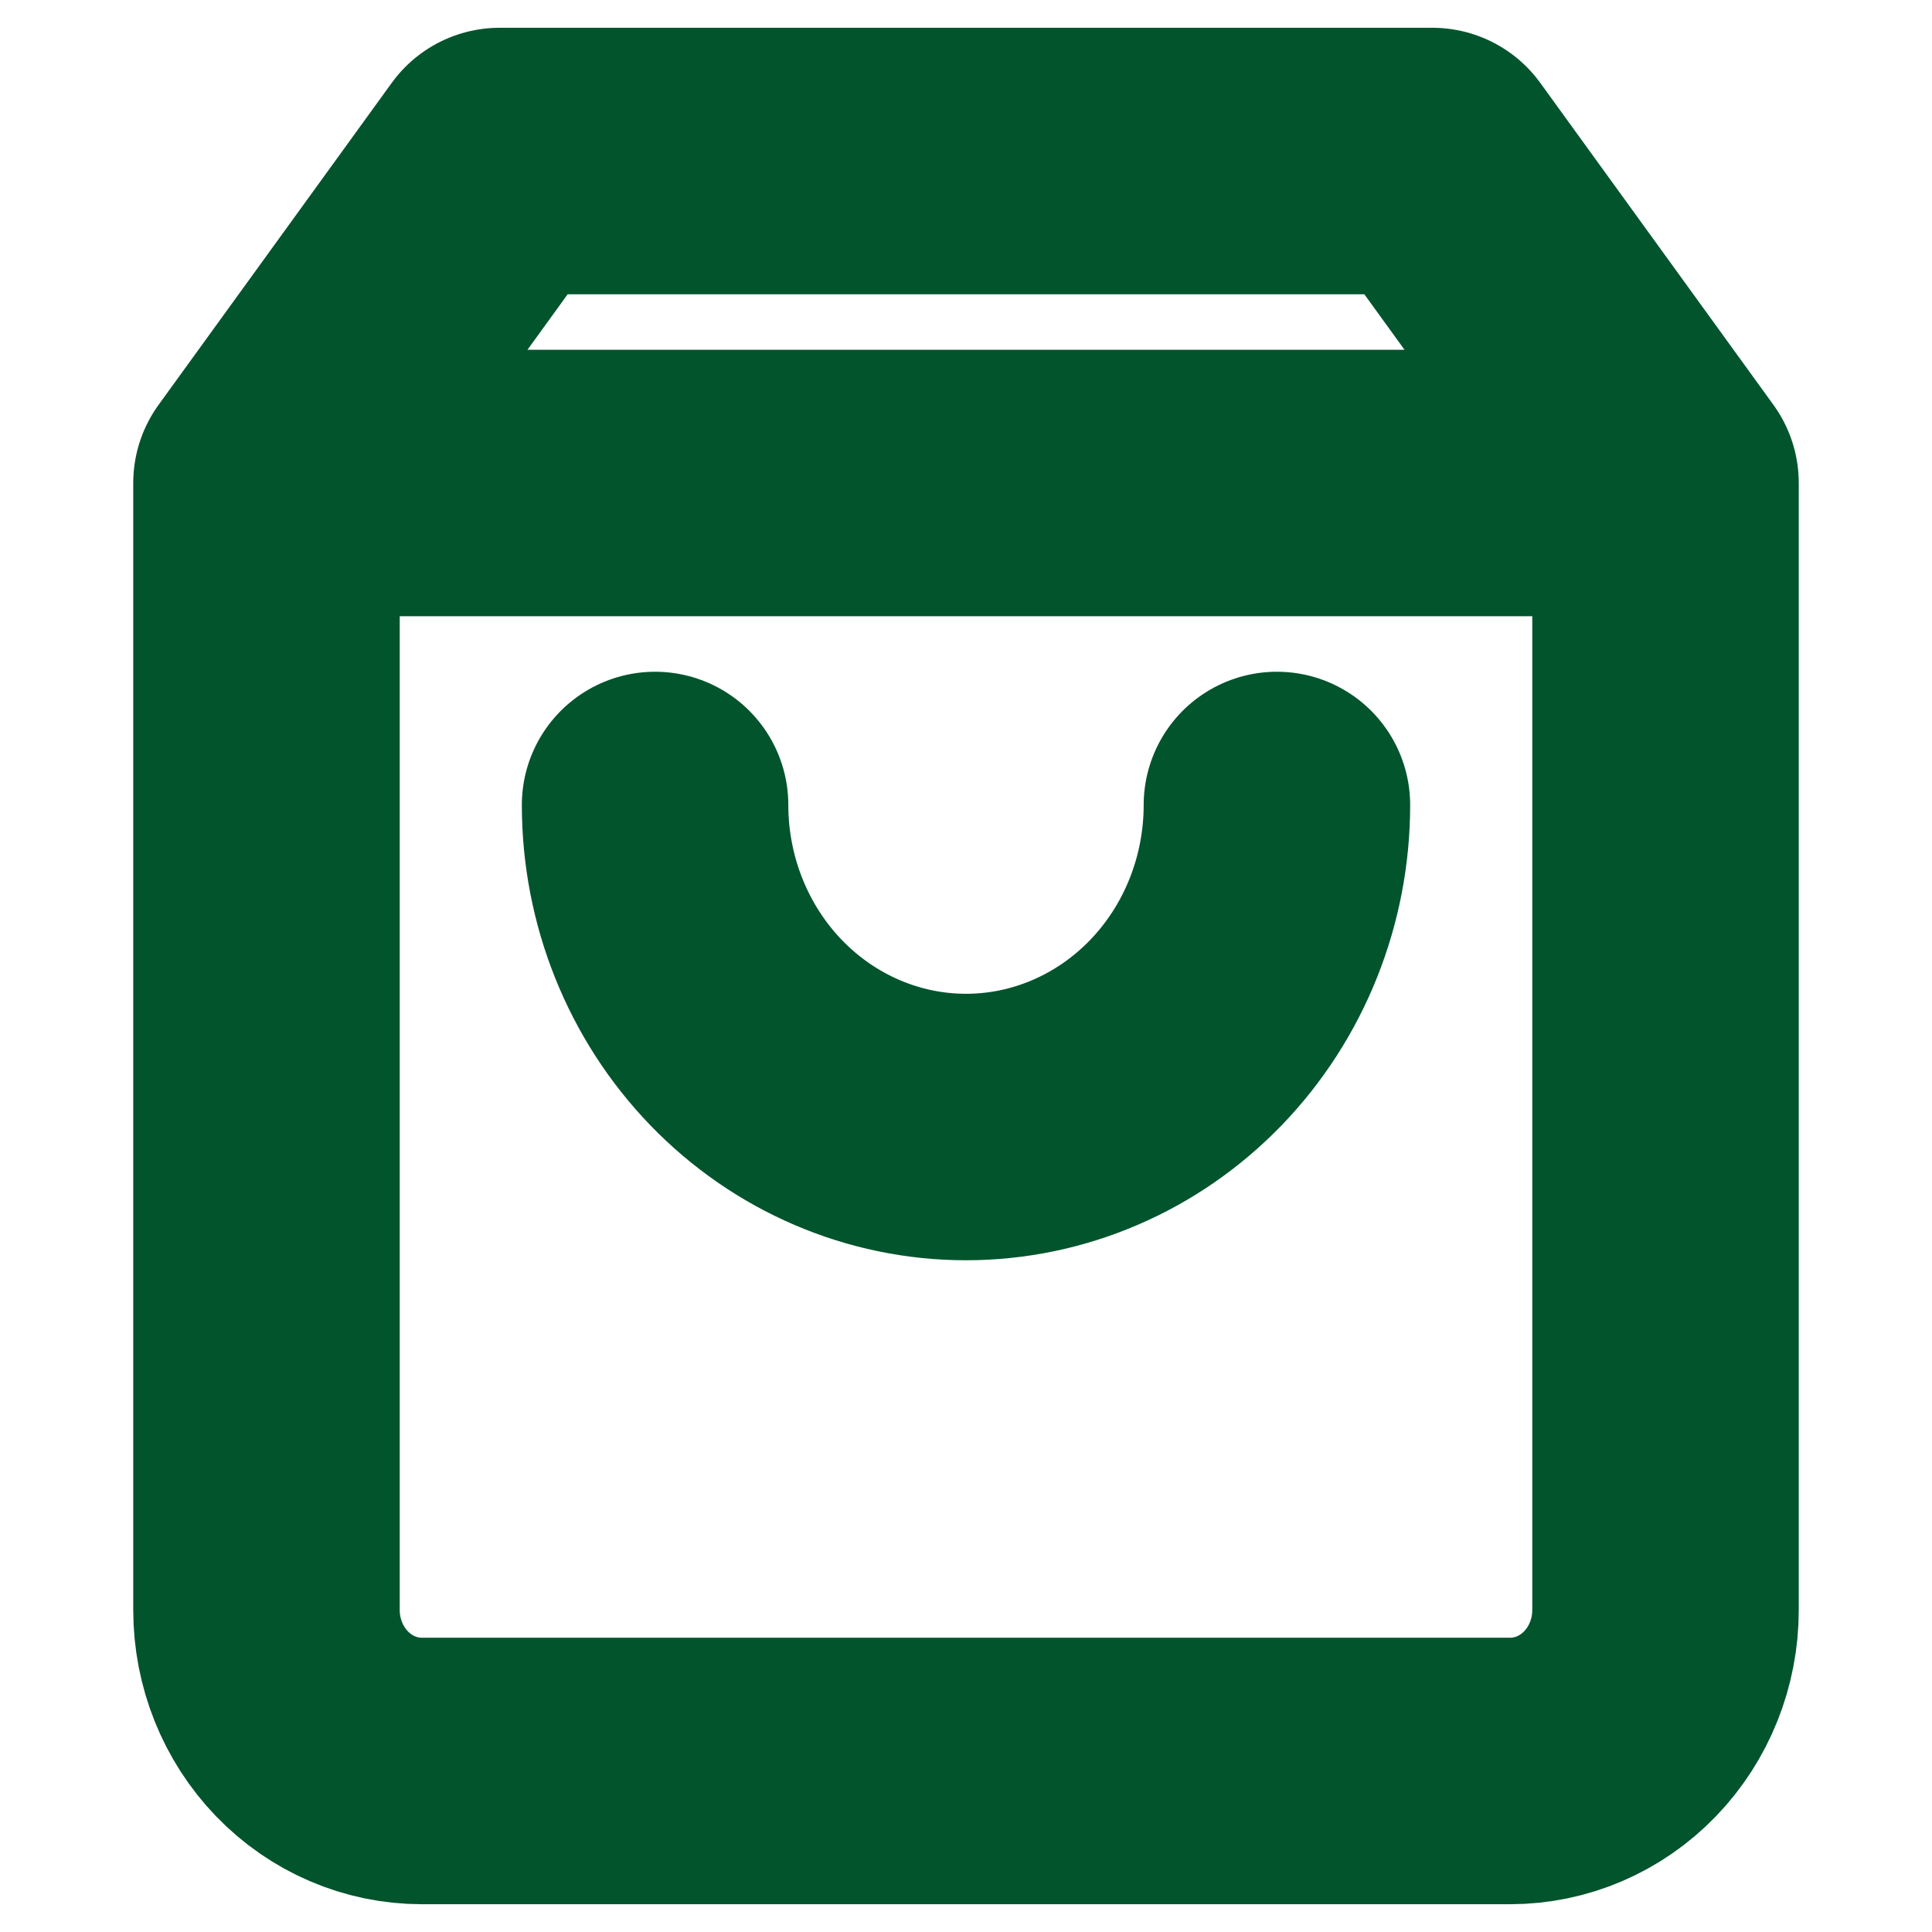
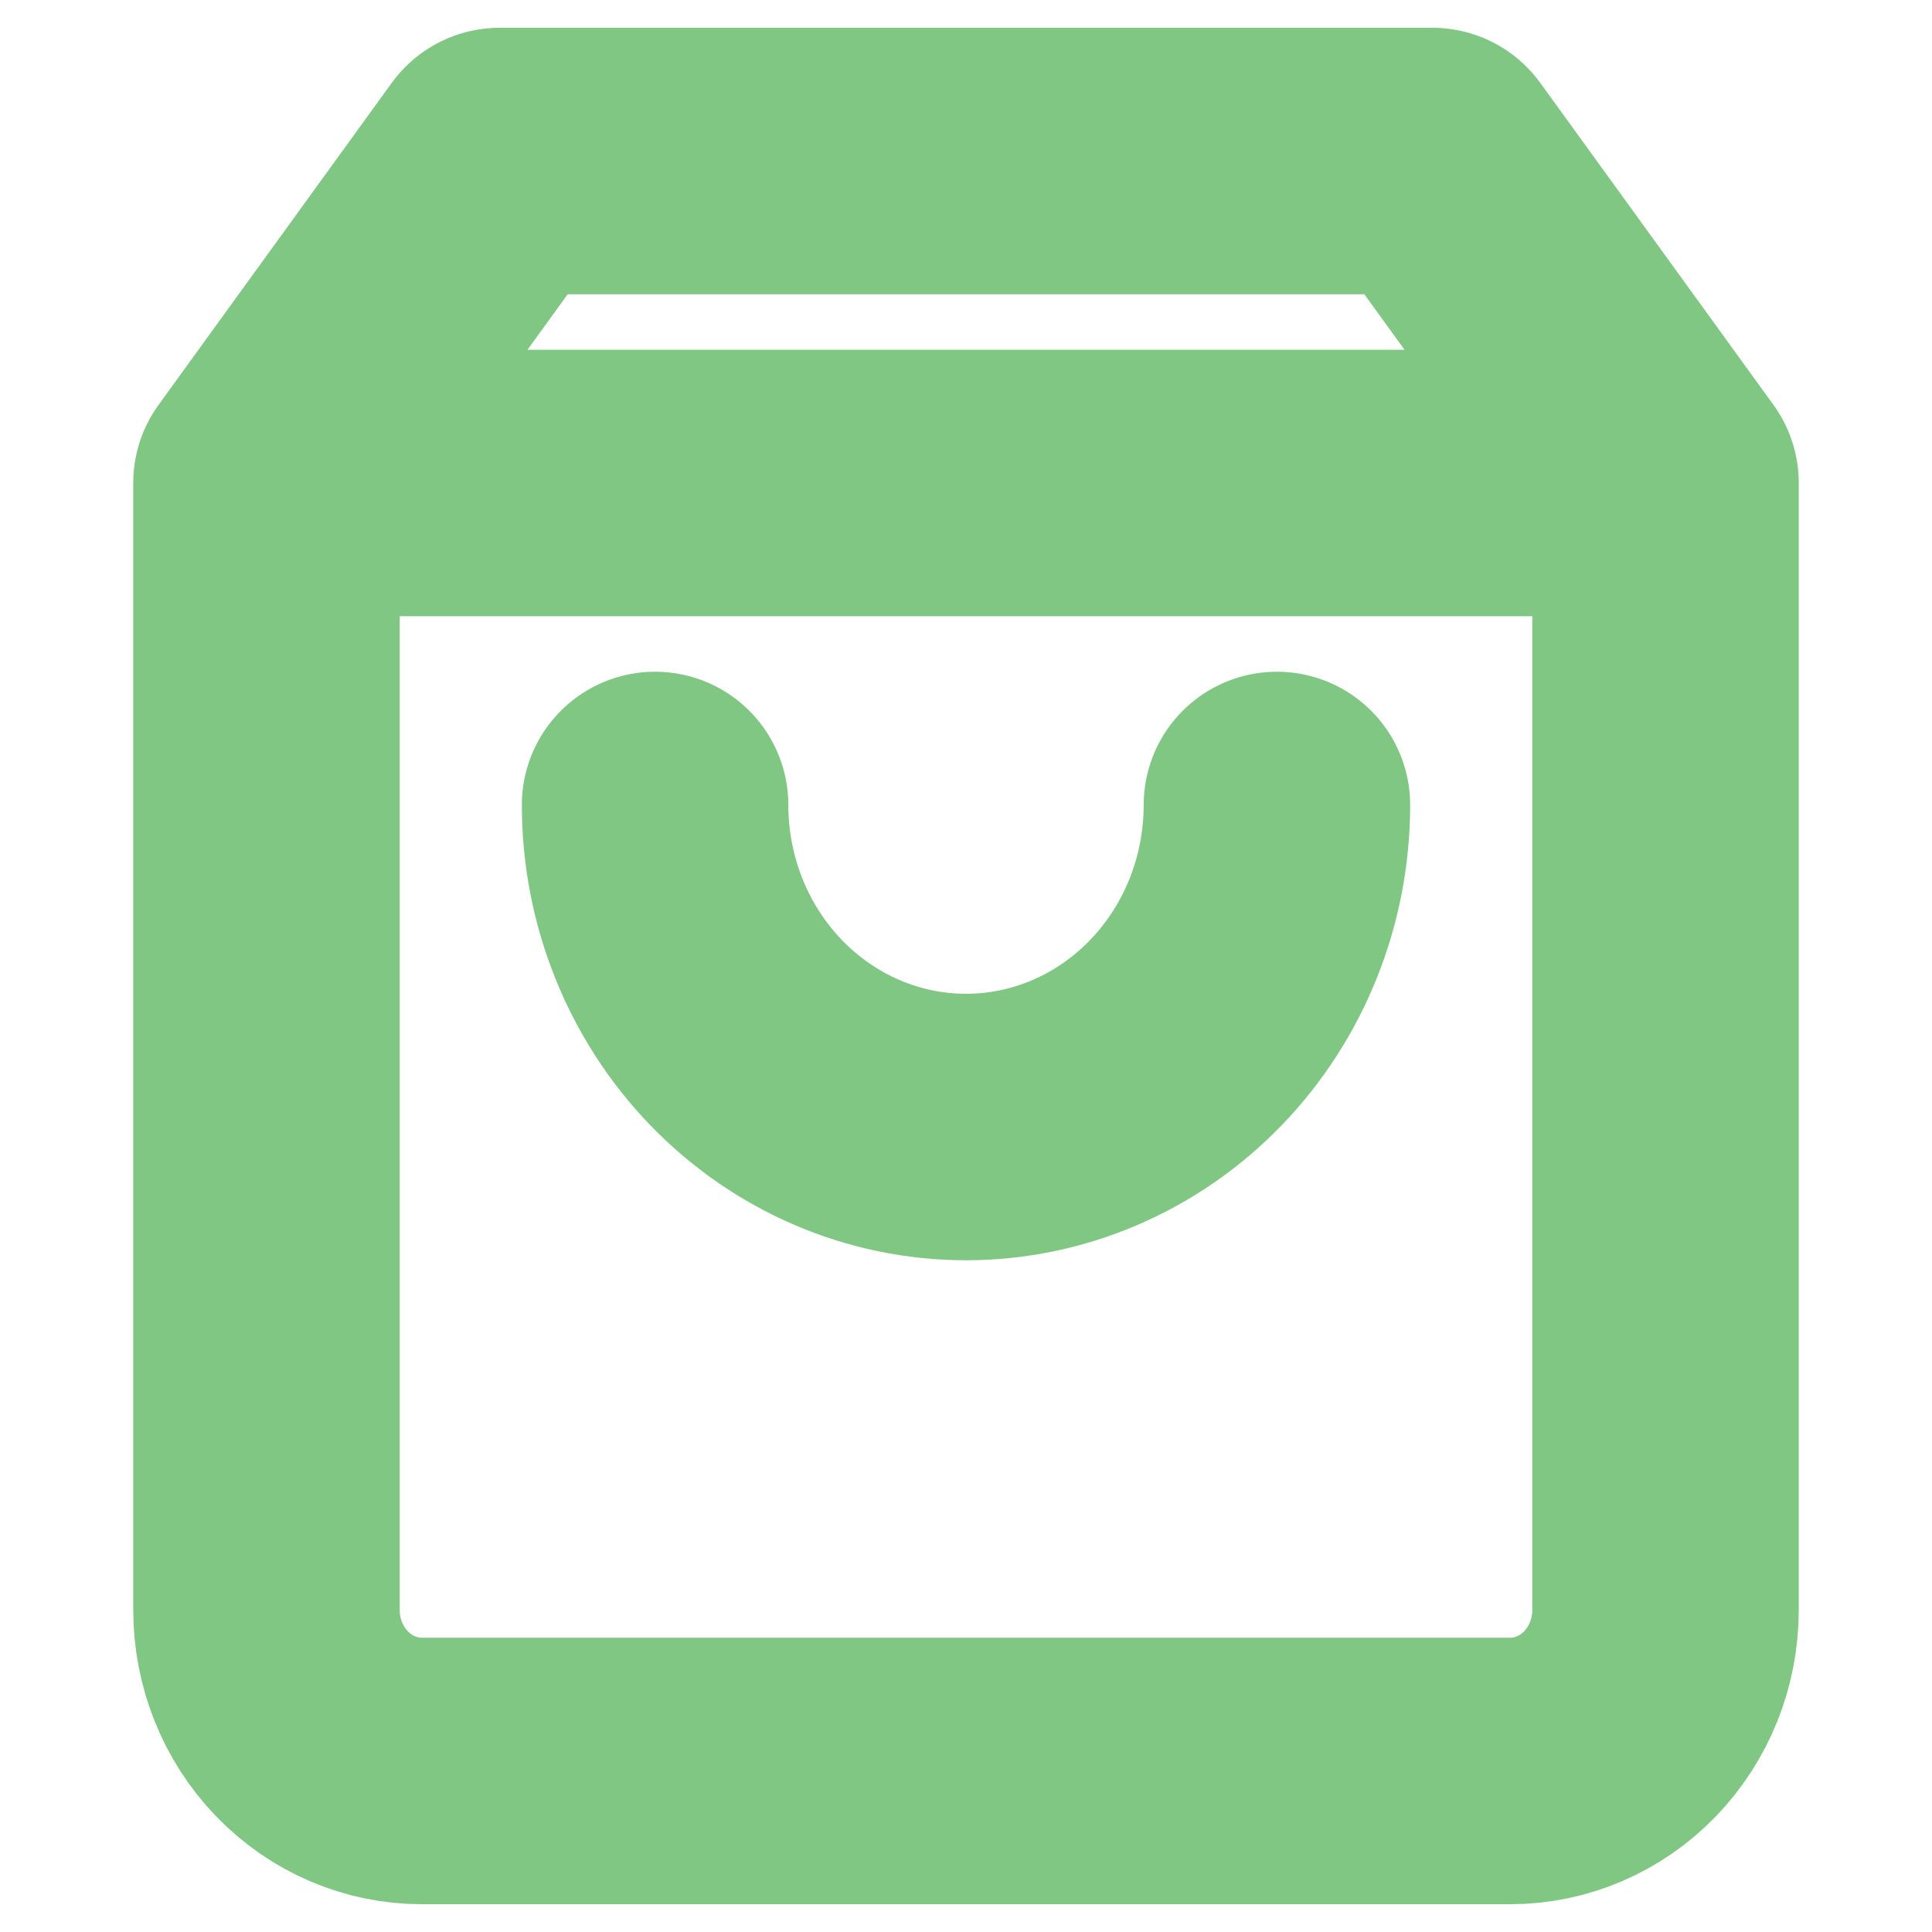
<svg xmlns="http://www.w3.org/2000/svg" width="28" height="28" viewBox="0 0 28 29" fill="none">
-   <path d="M3.5 7.25L7 2.417H21L24.5 7.25M3.5 7.25V24.167C3.5 24.808 3.746 25.422 4.183 25.875C4.621 26.329 5.214 26.583 5.833 26.583H22.167C22.785 26.583 23.379 26.329 23.817 25.875C24.254 25.422 24.5 24.808 24.5 24.167V7.25M3.5 7.25H24.5M18.667 12.083C18.667 13.365 18.175 14.595 17.3 15.501C16.425 16.407 15.238 16.917 14 16.917C12.762 16.917 11.575 16.407 10.7 15.501C9.825 14.595 9.333 13.365 9.333 12.083" stroke="#02542D" stroke-width="4" stroke-linecap="round" stroke-linejoin="round" />
+   <path d="M3.5 7.25L7 2.417H21L24.5 7.25M3.5 7.25V24.167C3.5 24.808 3.746 25.422 4.183 25.875C4.621 26.329 5.214 26.583 5.833 26.583H22.167C22.785 26.583 23.379 26.329 23.817 25.875C24.254 25.422 24.5 24.808 24.5 24.167V7.25M3.5 7.25H24.5M18.667 12.083C18.667 13.365 18.175 14.595 17.3 15.501C16.425 16.407 15.238 16.917 14 16.917C12.762 16.917 11.575 16.407 10.7 15.501C9.825 14.595 9.333 13.365 9.333 12.083" stroke="#81C784" stroke-width="4" stroke-linecap="round" stroke-linejoin="round" />
</svg>
